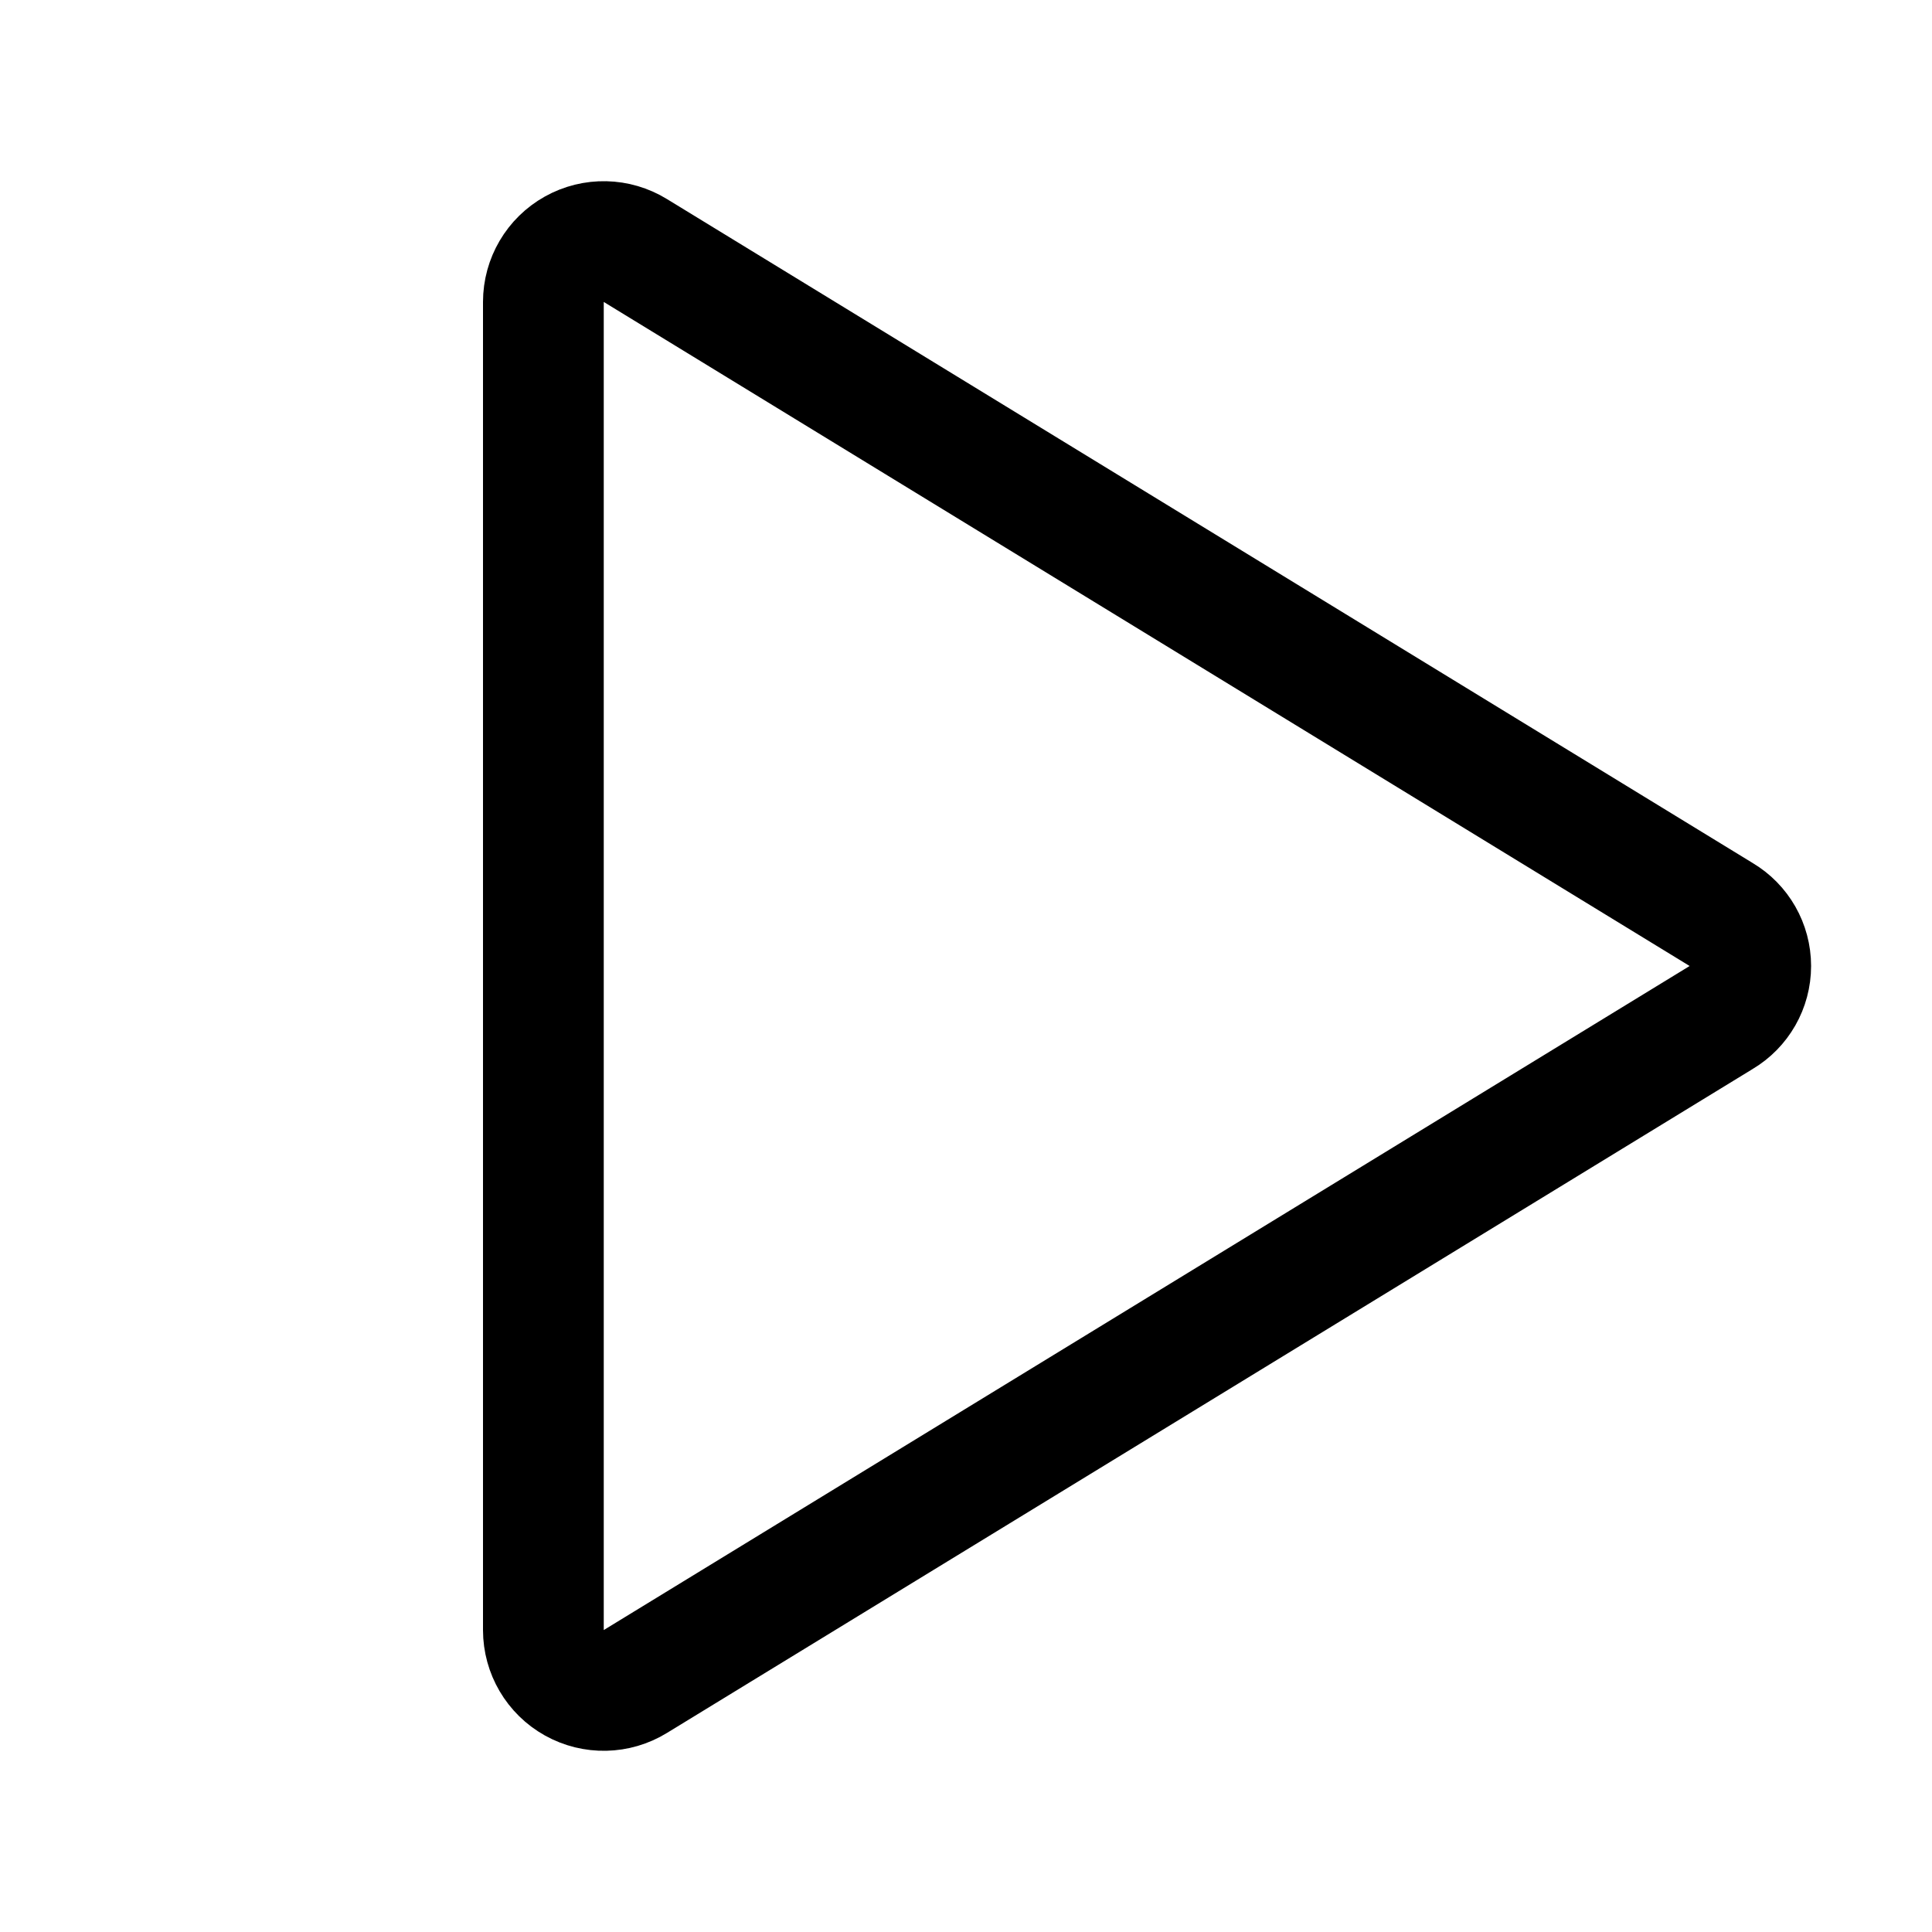
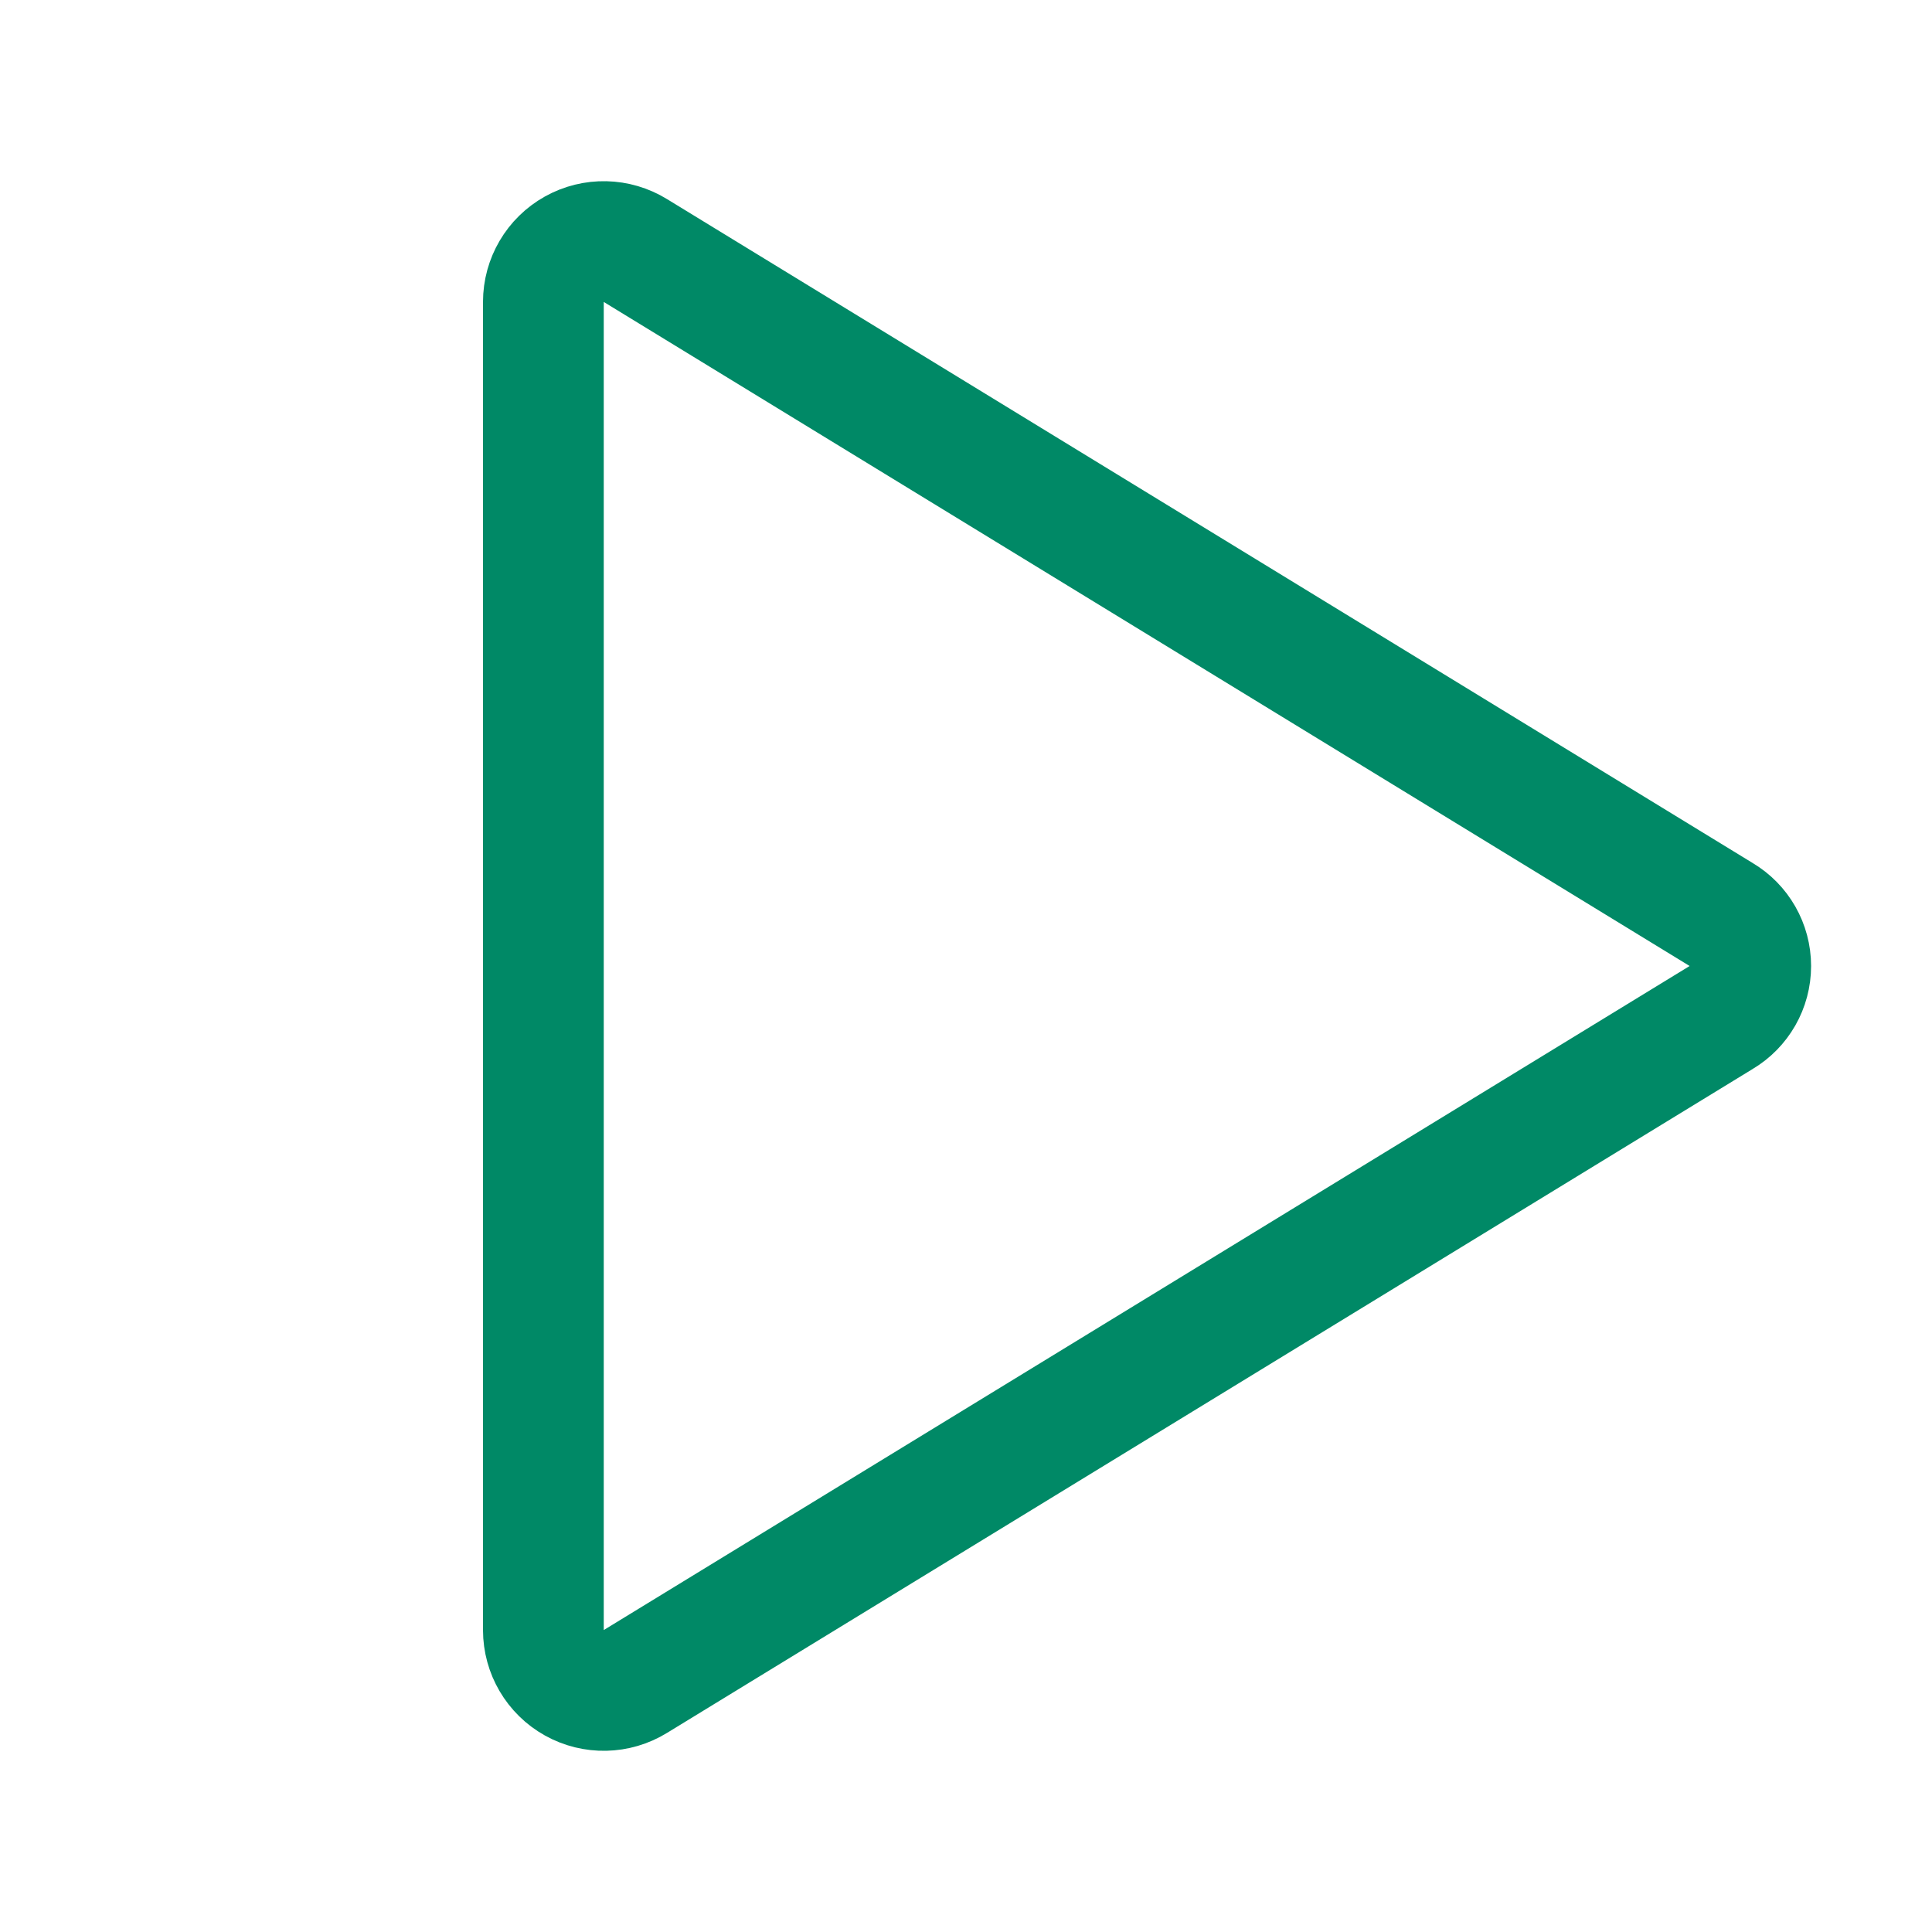
- <svg xmlns="http://www.w3.org/2000/svg" width="192" height="192" fill="#000000" viewBox="0 0 256 256">
+ <svg xmlns="http://www.w3.org/2000/svg" width="192" height="192" fill="#008966;" viewBox="0 0 256 256">
  <rect width="256" height="256" fill="none" />
-   <path d="M228.1,121.2,84.2,33.2A8,8,0,0,0,72,40V216a8,8,0,0,0,12.2,6.8l143.9-88A7.9,7.9,0,0,0,228.1,121.2Z" fill="none" stroke="#000000" stroke-linecap="round" stroke-linejoin="round" stroke-width="16" />
+   <path d="M228.1,121.2,84.2,33.2A8,8,0,0,0,72,40V216a8,8,0,0,0,12.2,6.8l143.9-88A7.9,7.9,0,0,0,228.1,121.2Z" fill="none" stroke="#008966" stroke-linecap="round" stroke-linejoin="round" stroke-width="16" />
</svg>
